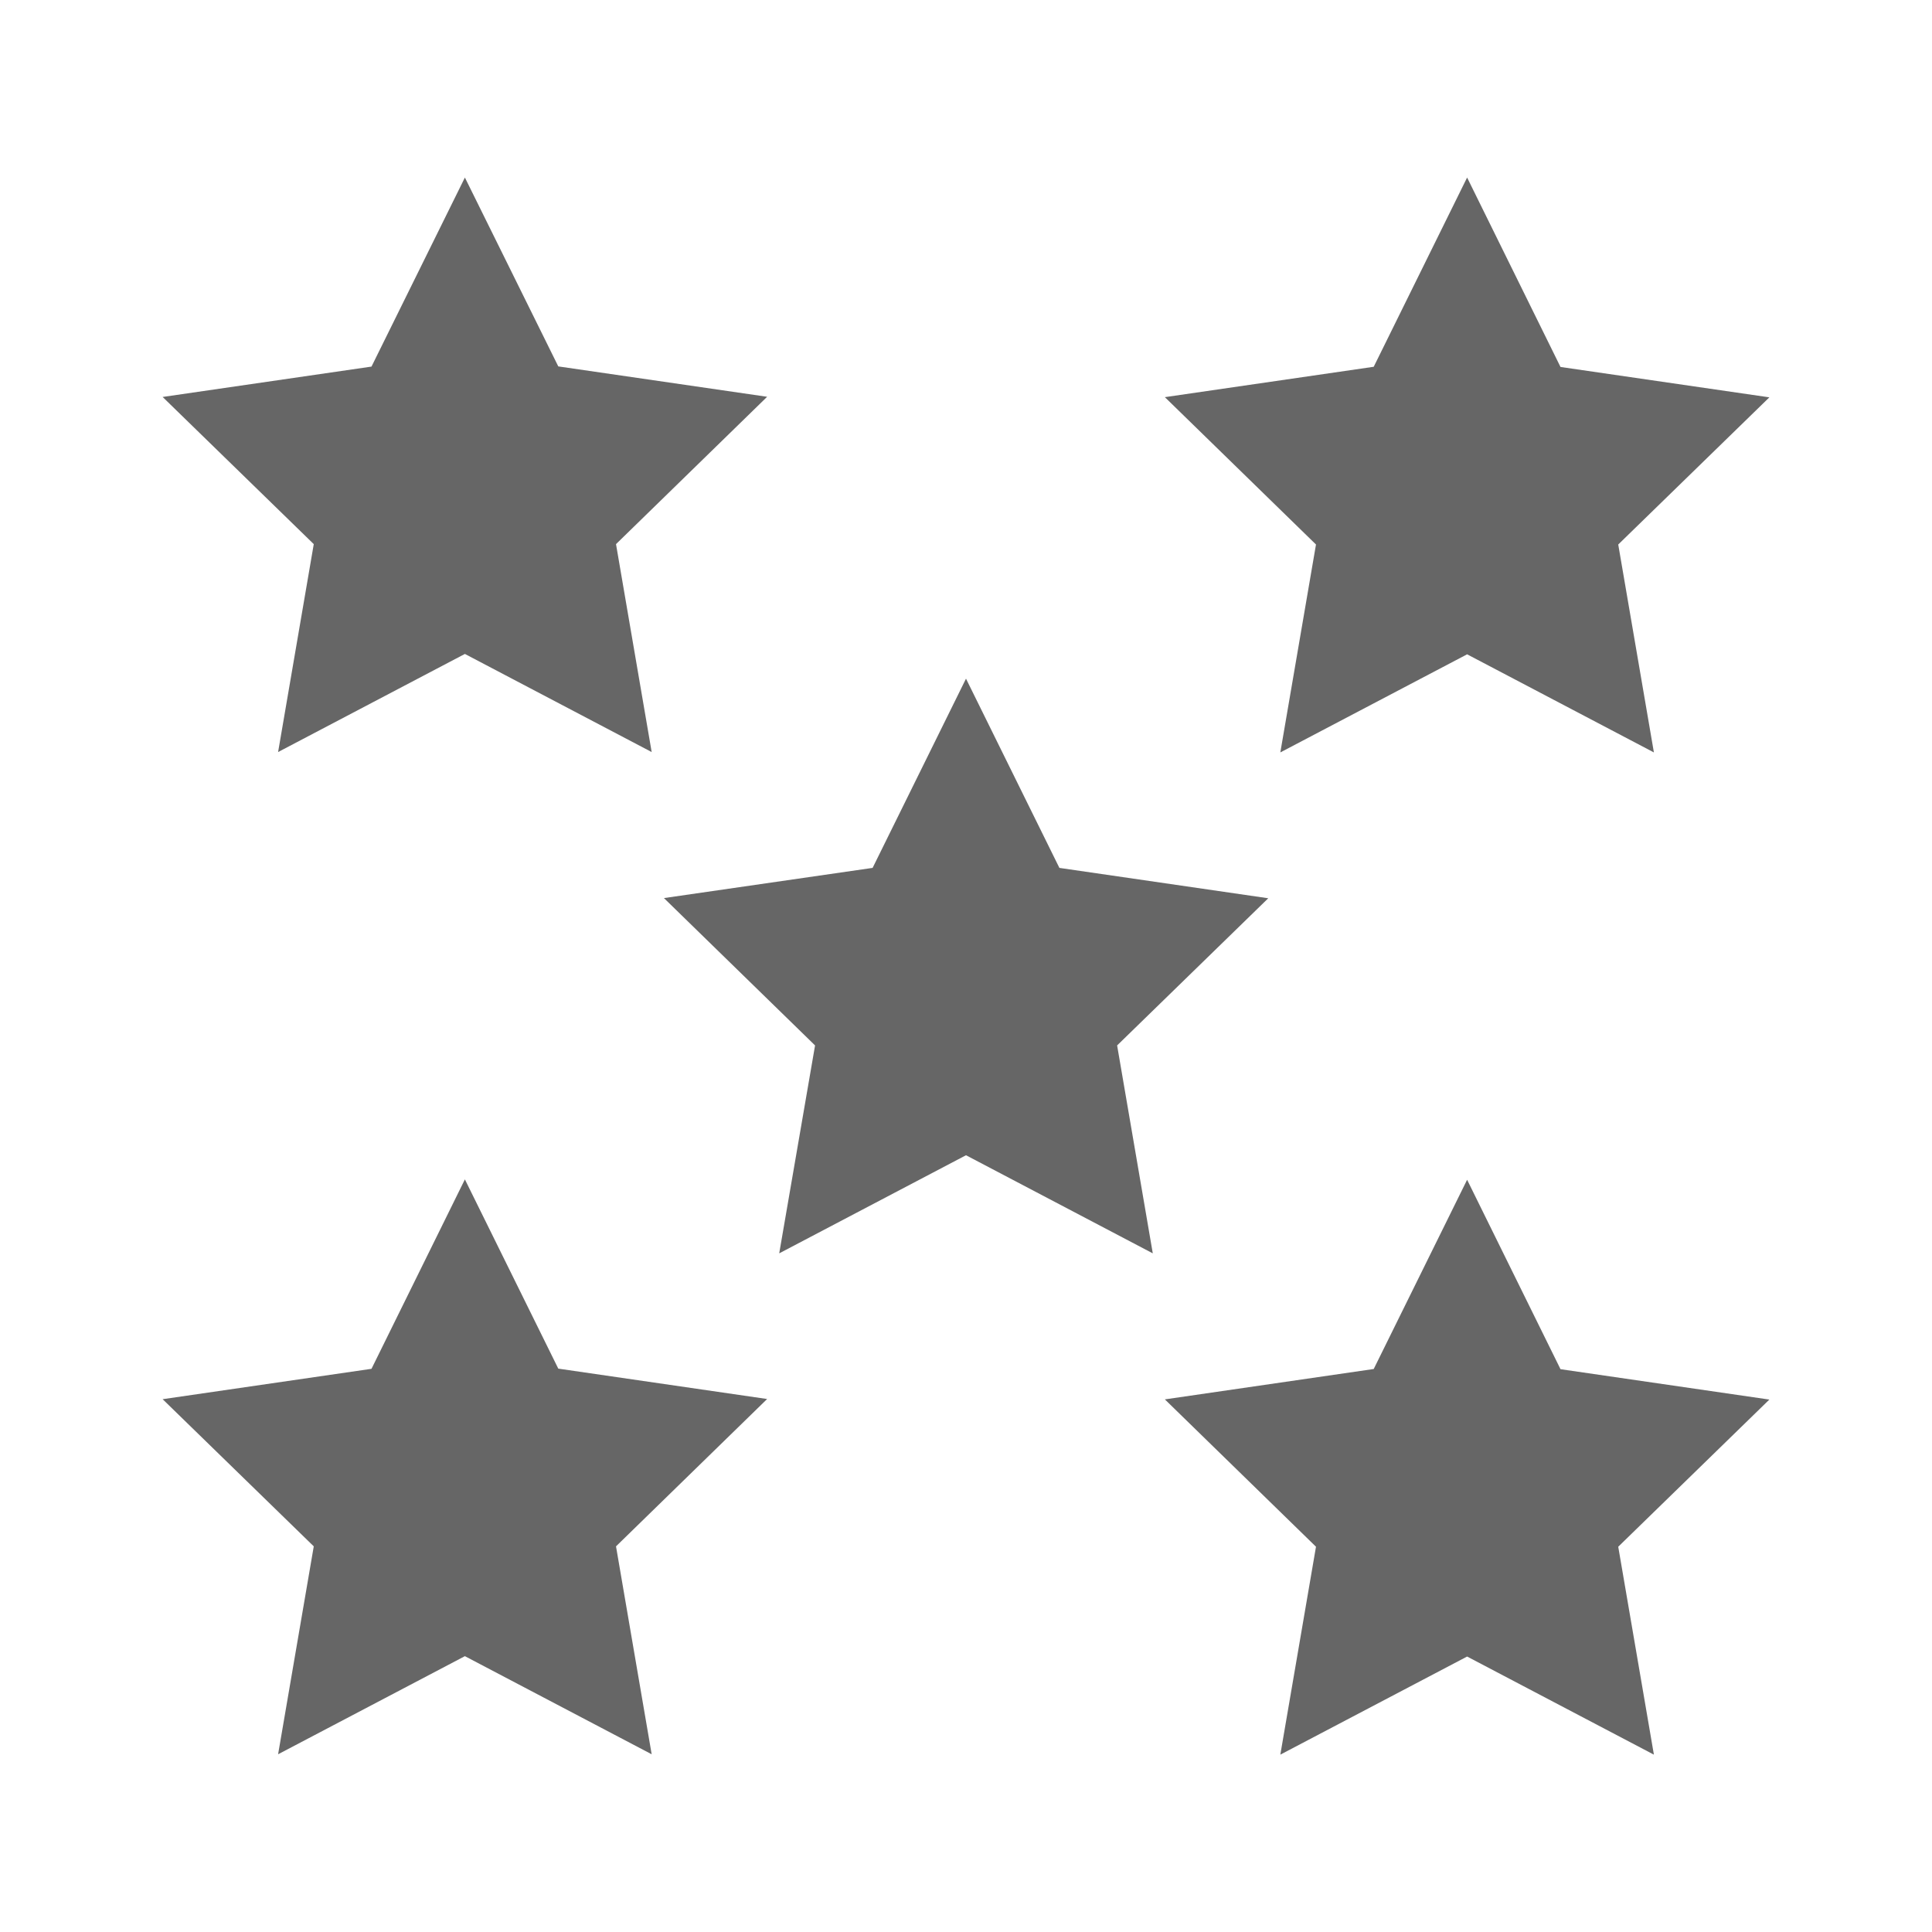
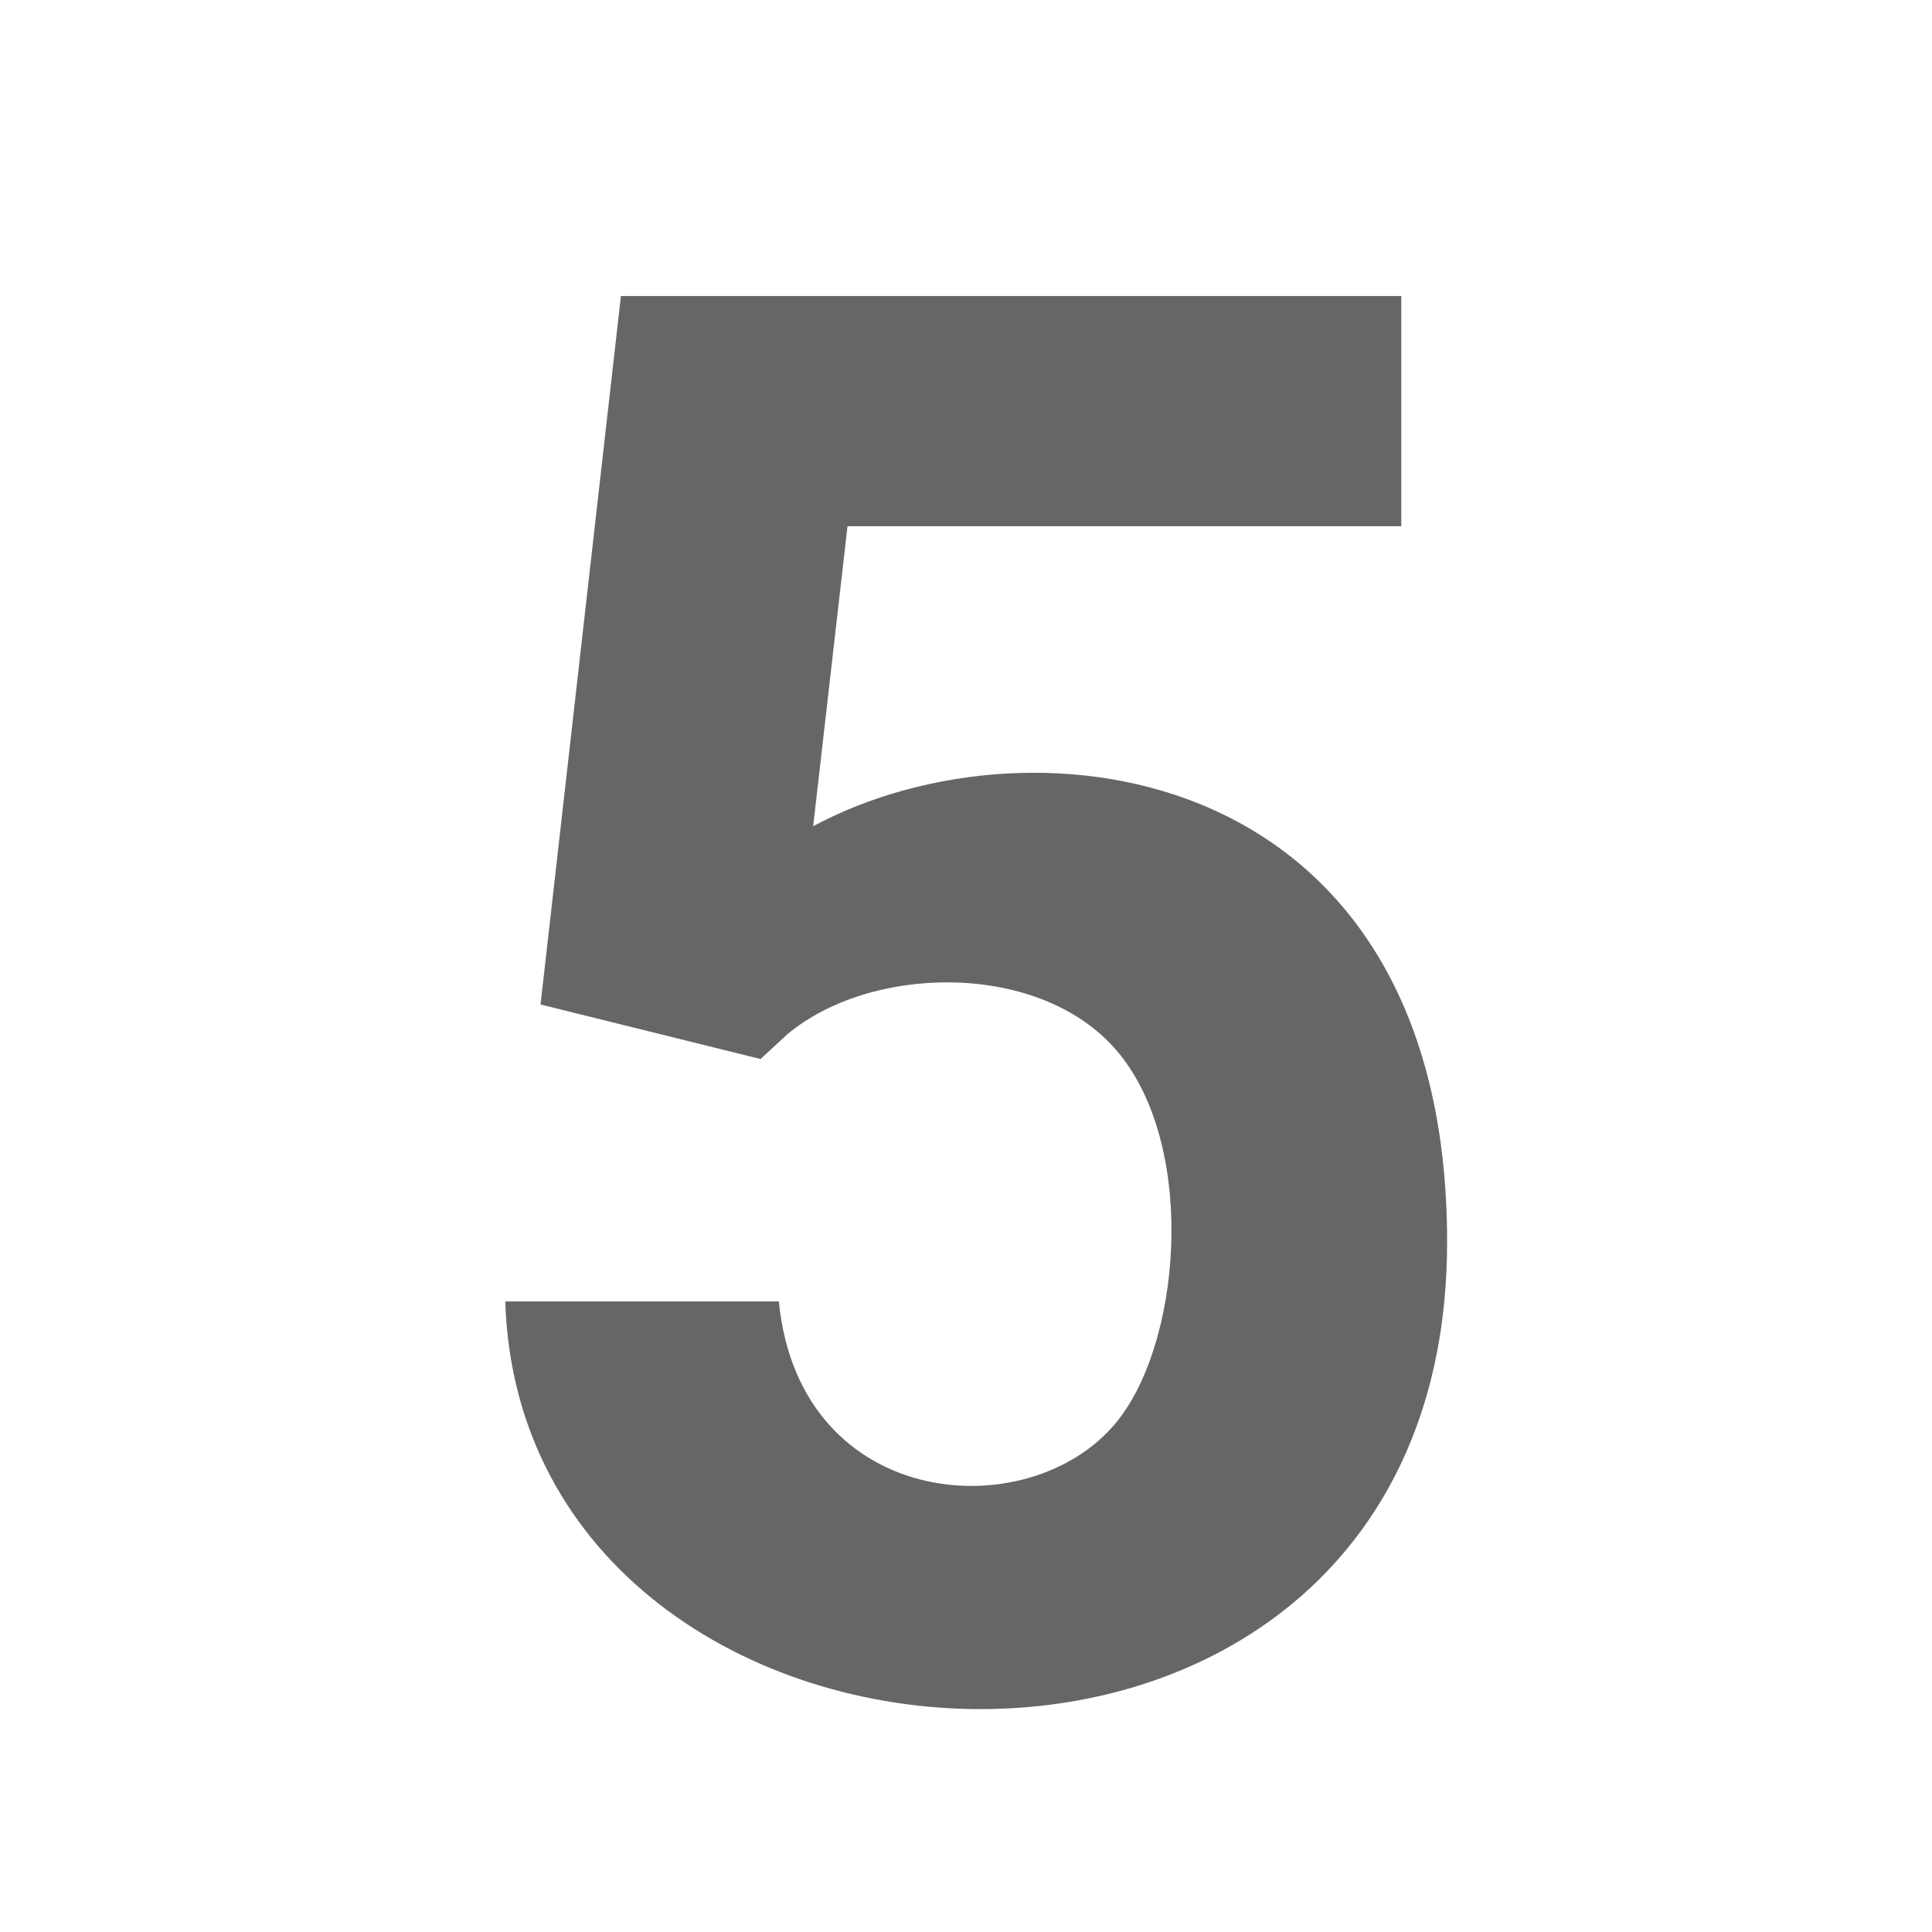
<svg xmlns="http://www.w3.org/2000/svg" version="1.1" id="icon" x="0px" y="0px" viewBox="0 0 1024 1024" enable-background="new 0 0 1024 1024" xml:space="preserve">
-   <path fill="#666666" d="M512,359.7l-49.5,100.3L351.9,476l80.1,78.1L413,664.3l99-52l99,52l-18.9-110.2l80.1-78l-110.7-16.1  L512,359.7z M777.6,94.1l-49.5,100.3l-110.7,16.1l80.1,78.1l-18.9,110.2l99-52l99,52l-18.9-110.2l80.1-78l-110.7-16.1L777.6,94.1z   M196.9,194.3L86.2,210.4l80.1,78l-18.9,110.2l99-52l99,52l-18.9-110.2l80.1-78.1l-110.7-16.1L246.4,94.1L196.9,194.3z M777.6,625.3  l-49.5,100.3l-110.7,16.1l80.1,78.1l-18.9,110.2l99-52l99,52l-18.9-110.2l80.1-78l-110.7-16.1L777.6,625.3z M196.9,725.5L86.2,741.6  l80.1,78l-18.9,110.2l99-52l99,52l-18.9-110.2l80.1-78.1l-110.7-16.1l-49.5-100.3L196.9,725.5z" />
+   <g>
+     <path fill="#666666" d="M286.5,532.4l42.6-375.5h413.6v122H449.2l-18.2,159c117.6-63.1,336-33.5,336,220.3   c0,339-490.3,310.9-499.2,31.6h145c11.1,112.6,136.5,120.5,180.9,61.5c33.6-44.6,40.3-149.1-4.1-197c-41.7-45-128.8-42.6-172.3-6.1   l-14.2,13.1L286.5,532.4z" />
+   </g>
</svg>
